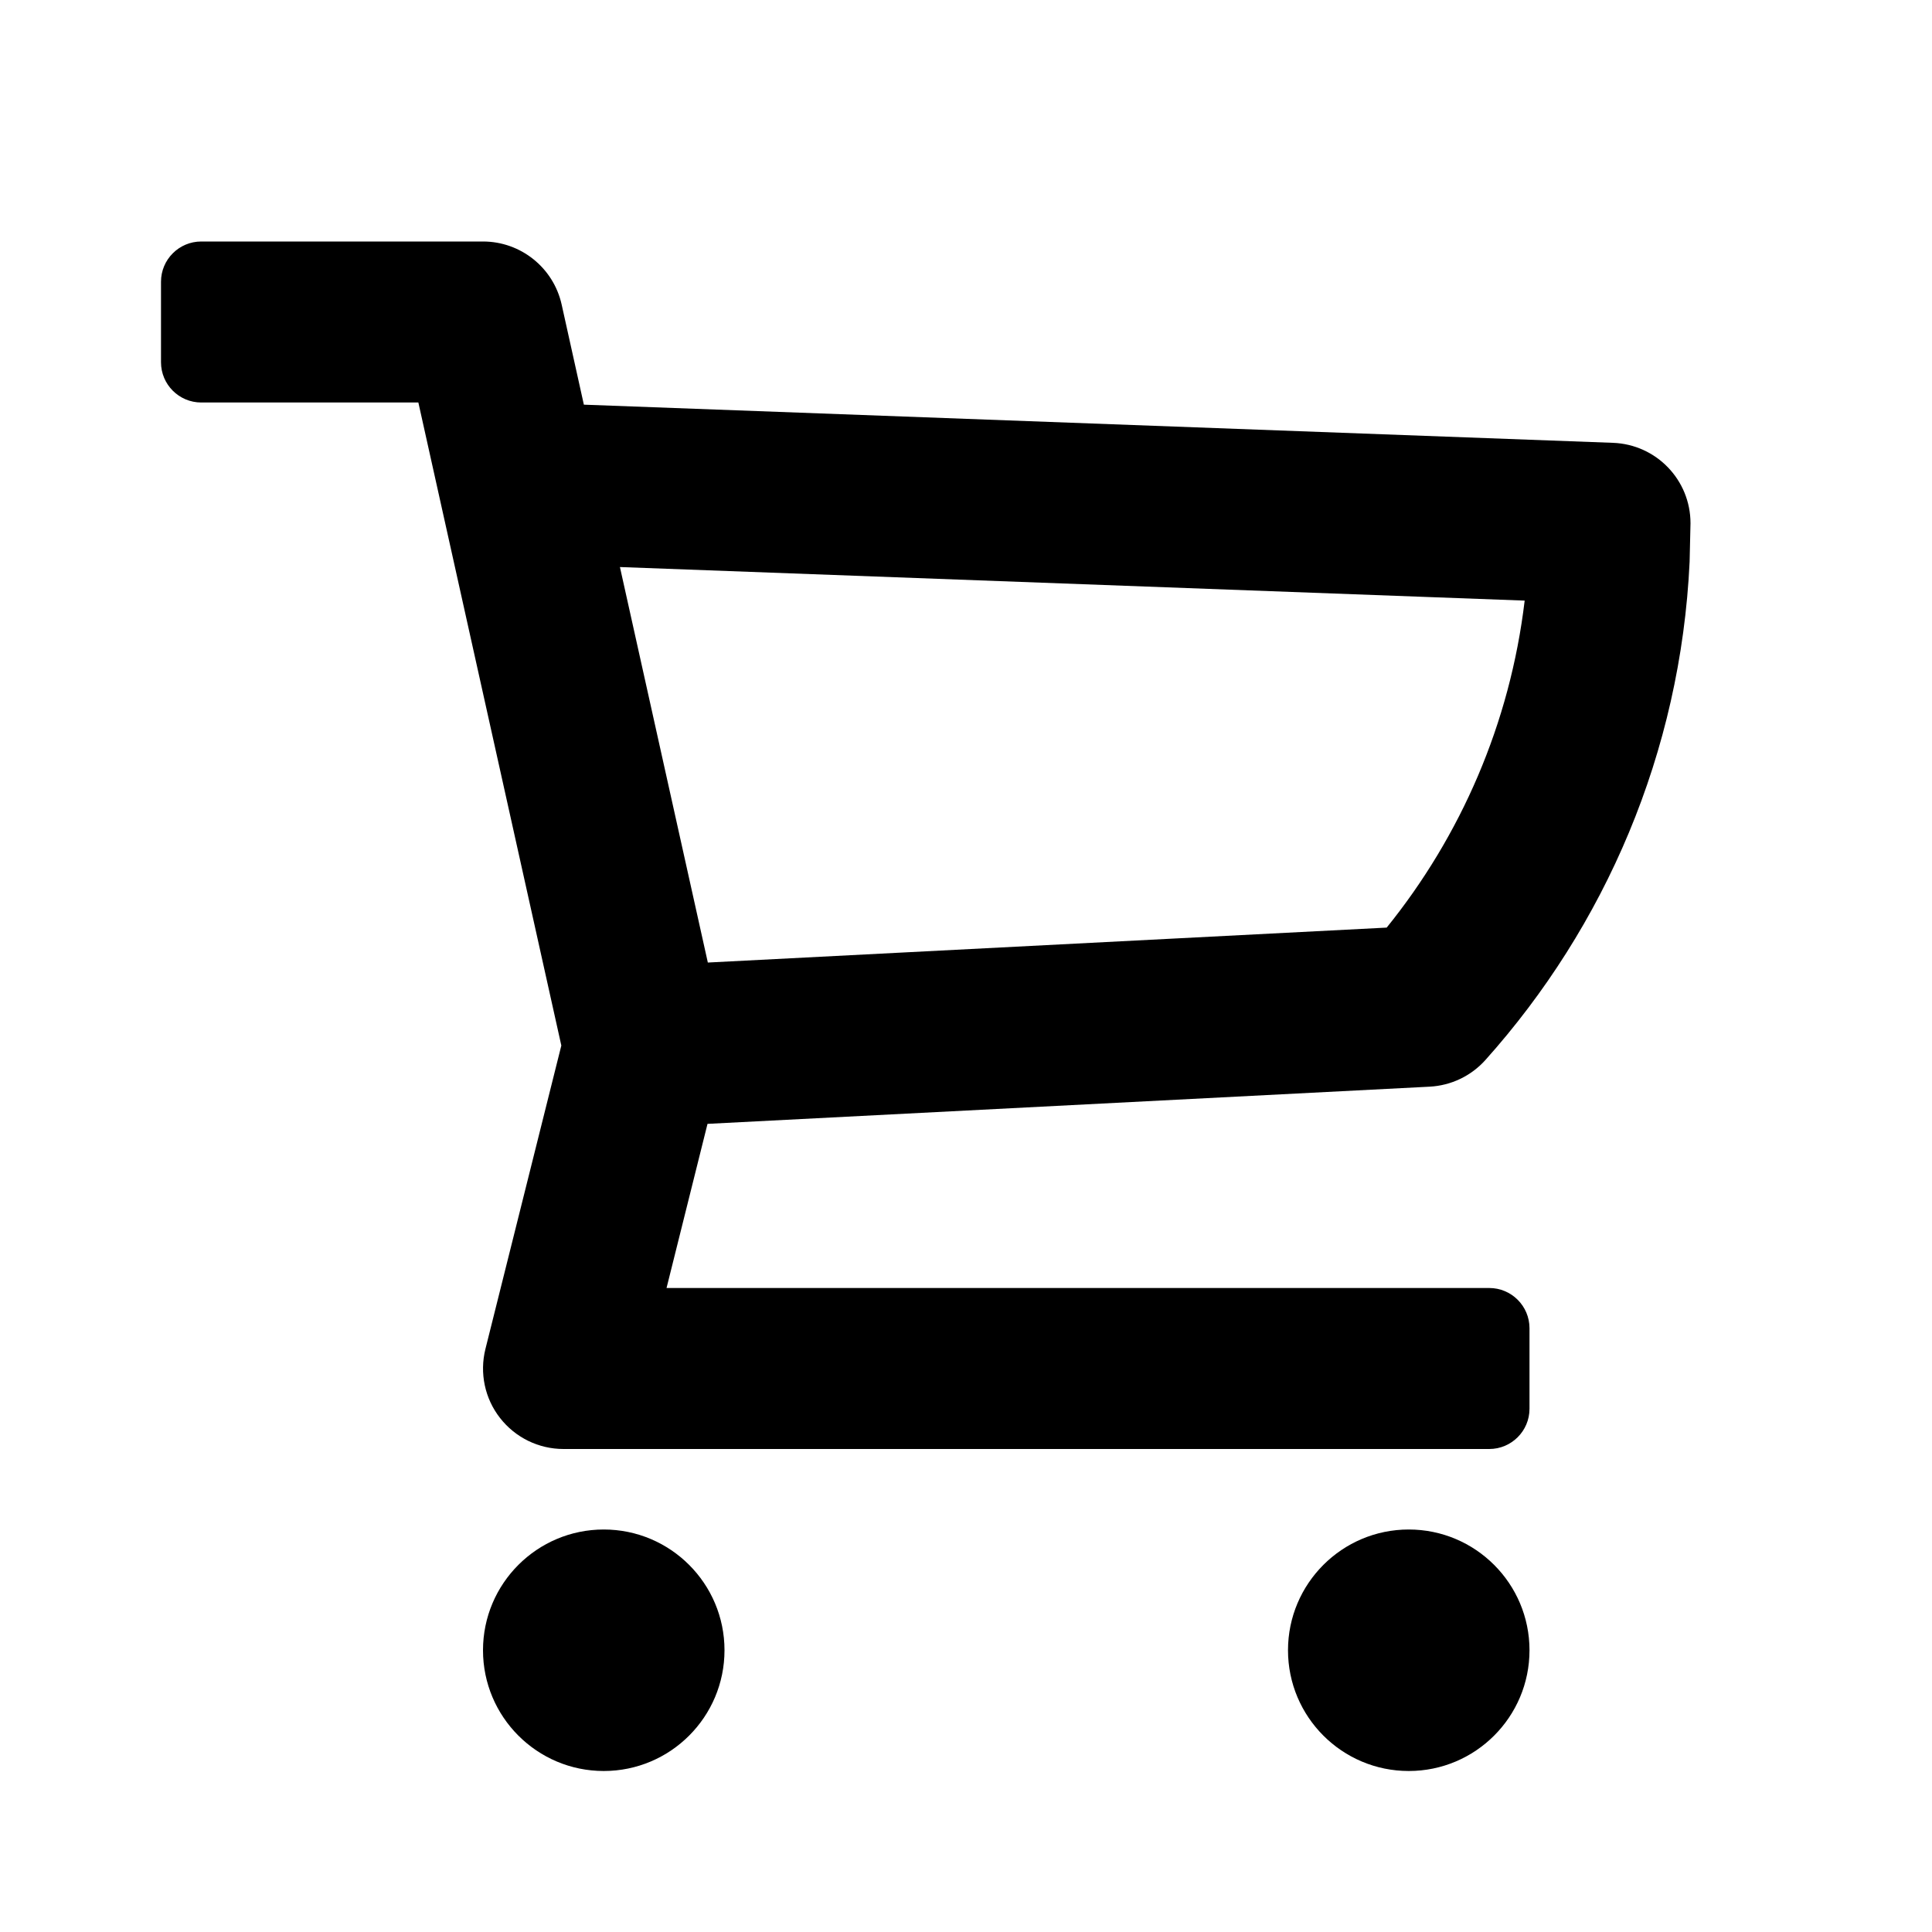
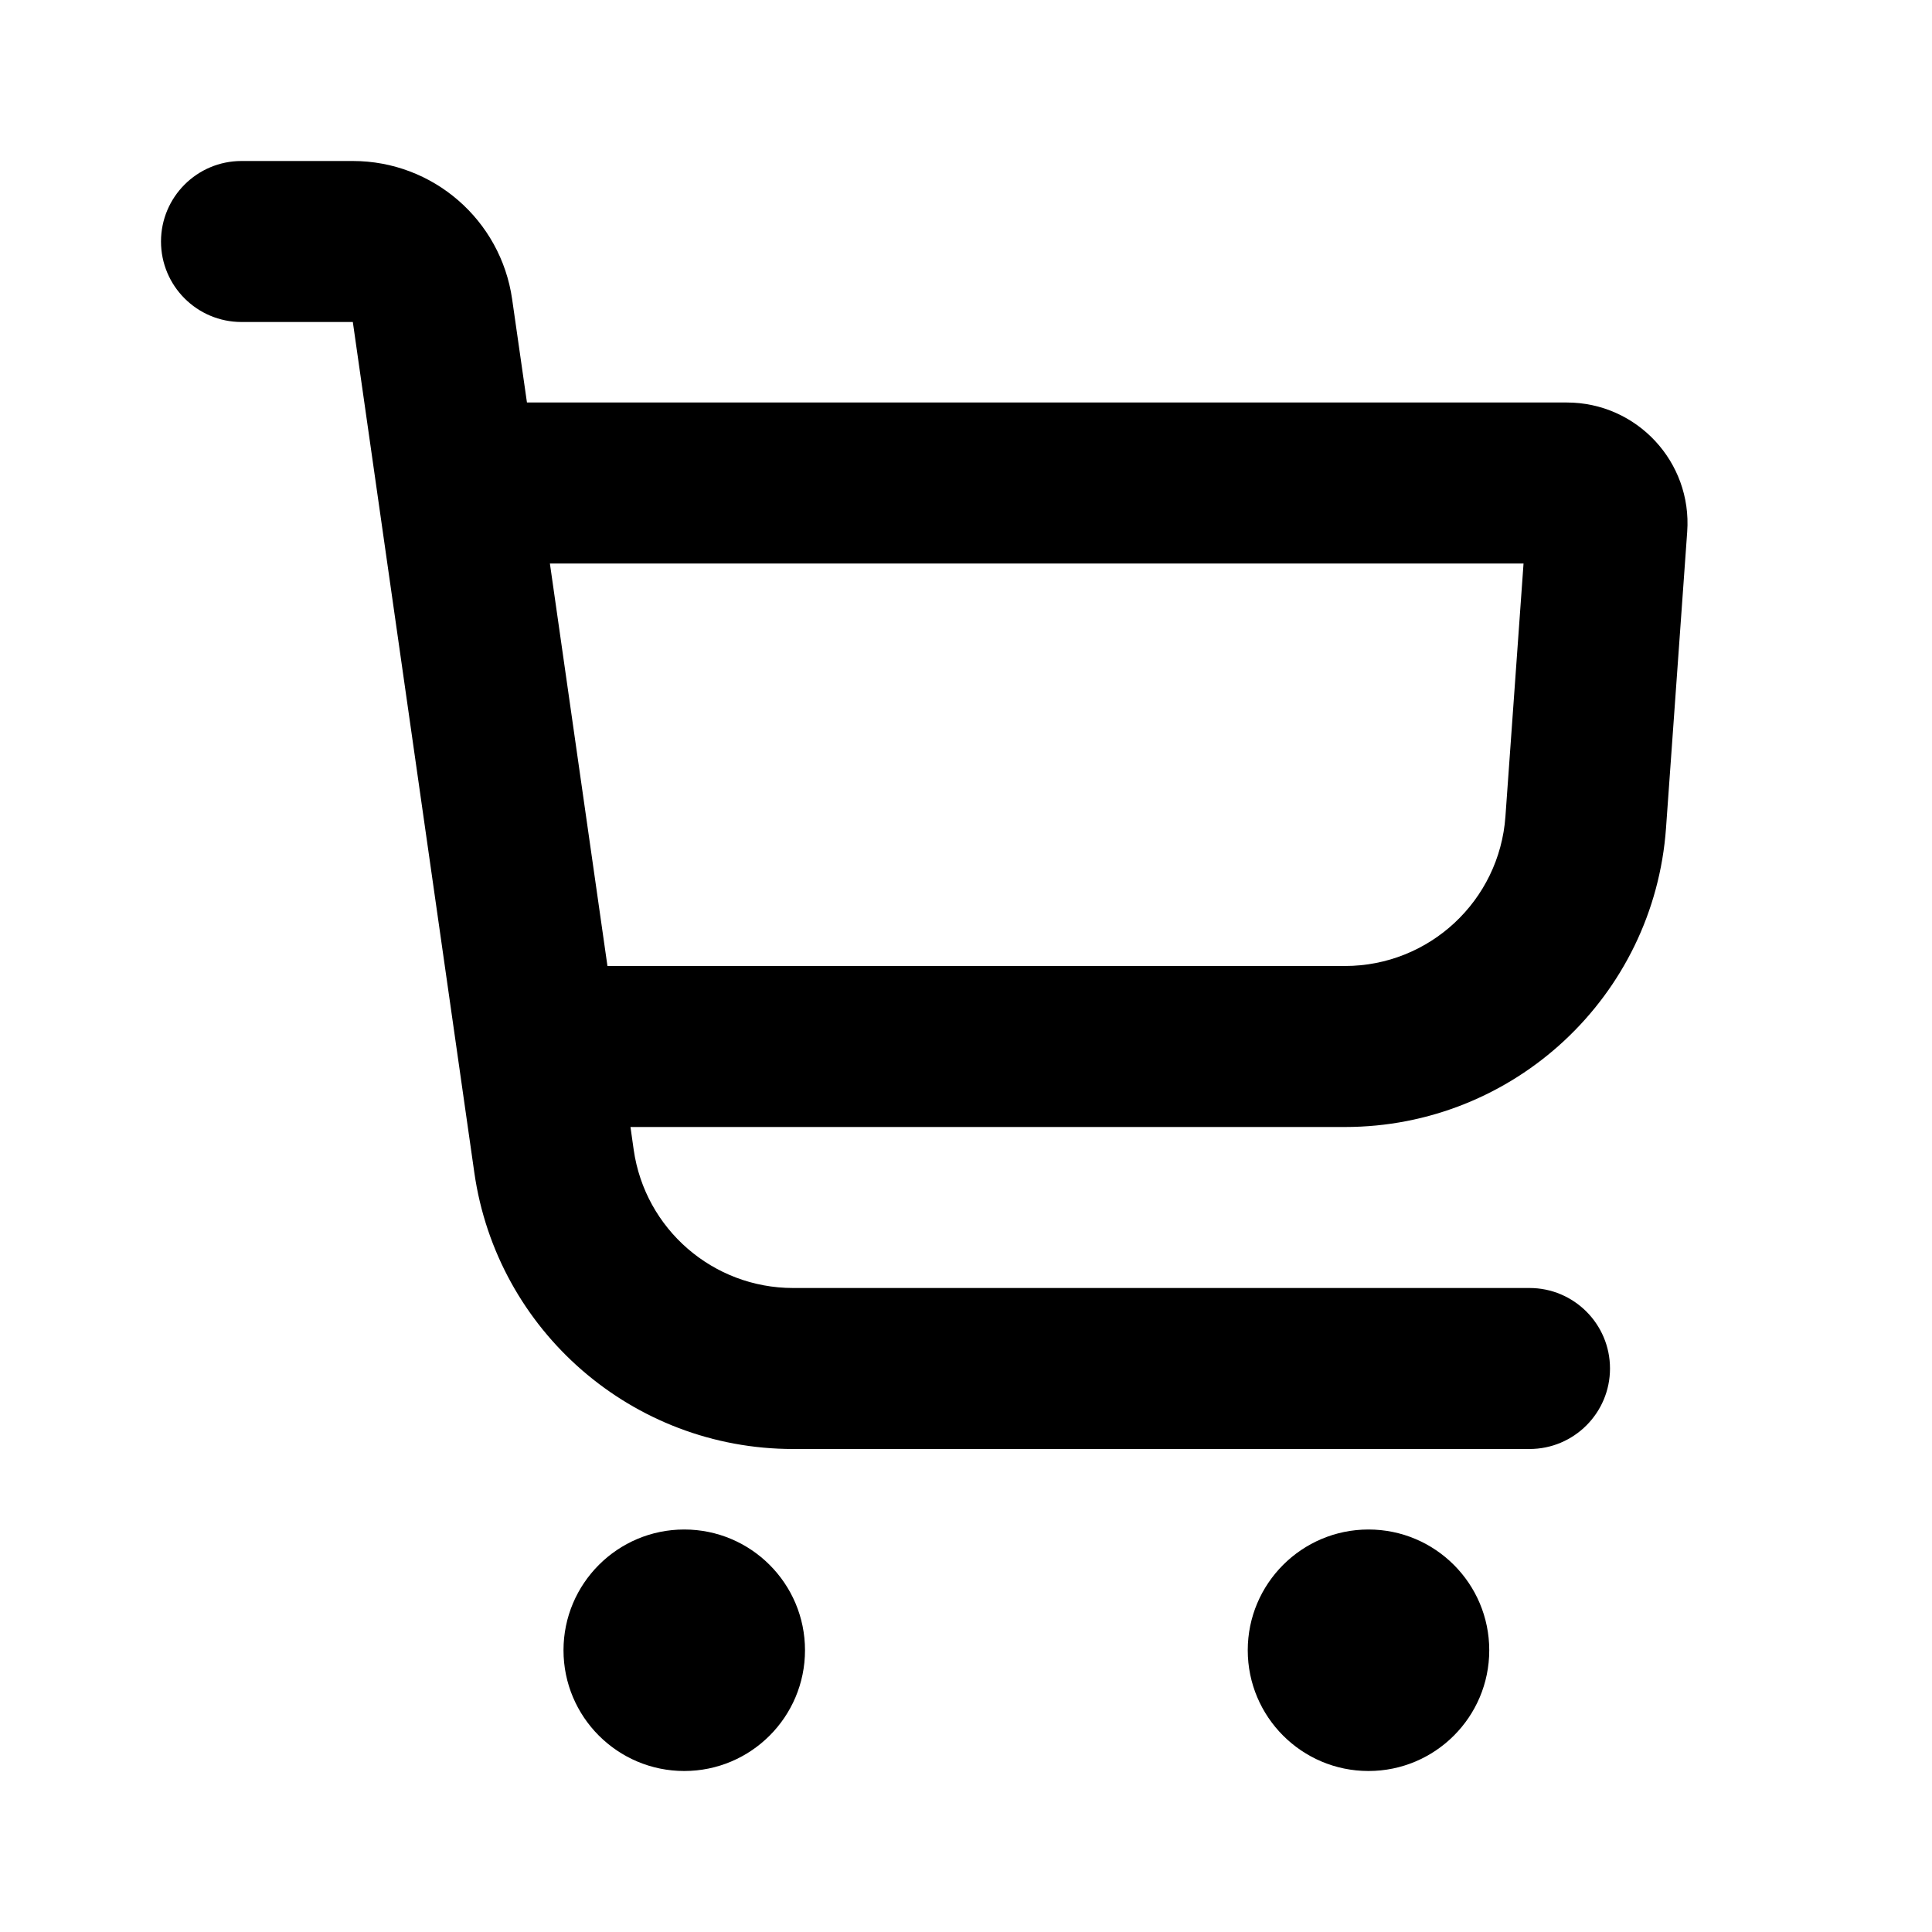
<svg xmlns="http://www.w3.org/2000/svg" width="24" height="24" viewBox="0 0 24 24" class="wd-icon wd-icon-cart" role="presentation">
-   <path d="M17.708 12.5C19.133 10.908 20 8.805 20 6.5L6.5 6L8 13L17.708 12.5Z" fill="transparent" class="wd-icon-background" />
+   <path d="M18.701 10.143C18.626 11.189 17.756 12 16.707 12H7.546L6.831 7H18.926L18.701 10.143Z" fill="transparent" class="wd-icon-background" />
  <g>
-     <path d="M7.5 19C8.328 19 9 19.672 9 20.5C9 21.328 8.328 22 7.5 22C6.672 22 6 21.328 6 20.5C6 19.672 6.672 19 7.5 19Z" fill="oklch(0.352 0 0 / 1)" class="wd-icon-fill" />
-     <path d="M17.5 19C18.328 19 19 19.672 19 20.5C19 21.328 18.328 22 17.5 22C16.672 22 16 21.328 16 20.5C16 19.672 16.672 19 17.5 19Z" fill="oklch(0.352 0 0 / 1)" class="wd-icon-fill" />
-     <path d="M6 3C6.469 3 6.875 3.326 6.977 3.783L7.253 5.027L20.037 5.501C20.575 5.521 21 5.962 21 6.5L20.989 6.978C20.878 9.351 19.937 11.509 18.453 13.167C18.275 13.366 18.026 13.485 17.76 13.499L8.789 13.961L8.28 16H18.5C18.776 16 19 16.224 19 16.5V17.5C19 17.776 18.776 18 18.5 18H7C6.692 18 6.401 17.858 6.212 17.615C6.022 17.373 5.956 17.056 6.03 16.758L6.973 12.988L5.197 5H2.5C2.224 5 2 4.776 2 4.5V3.5C2 3.224 2.224 3 2.5 3H6ZM8.793 11.957L17.226 11.523C18.146 10.384 18.758 8.989 18.94 7.461L7.701 7.044L8.793 11.957Z" fill="oklch(0.352 0 0 / 1)" class="wd-icon-fill" />
+     <path d="M8.5 19C9.328 19 10 19.672 10 20.5C10 21.328 9.328 22 8.5 22C7.672 22 7 21.328 7 20.5C7 19.672 7.672 19 8.5 19Z" fill="oklch(0.352 0 0 / 1)" class="wd-icon-fill" />
+     <path d="M17 19C17.828 19 18.5 19.672 18.5 20.5C18.5 21.328 17.828 22 17 22C16.172 22 15.5 21.328 15.5 20.5C15.5 19.672 16.172 19 17 19Z" fill="oklch(0.352 0 0 / 1)" class="wd-icon-fill" />
+     <path d="M4.383 2C5.378 2 6.221 2.732 6.362 3.717L6.546 5H19.463C20.333 5 21.021 5.738 20.959 6.606L20.696 10.285C20.547 12.378 18.805 14 16.707 14H7.832L7.872 14.283C8.013 15.268 8.857 16 9.852 16H19C19.552 16 20 16.448 20 17C20 17.552 19.552 18 19 18H9.852C7.861 18 6.173 16.536 5.892 14.565L4.383 4H3C2.448 4 2 3.552 2 3C2 2.448 2.448 2 3 2H4.383ZM7.546 12H16.707C17.756 12 18.626 11.189 18.701 10.143L18.926 7H6.831L7.546 12Z" fill="oklch(0.352 0 0 / 1)" class="wd-icon-fill" />
  </g>
</svg>
